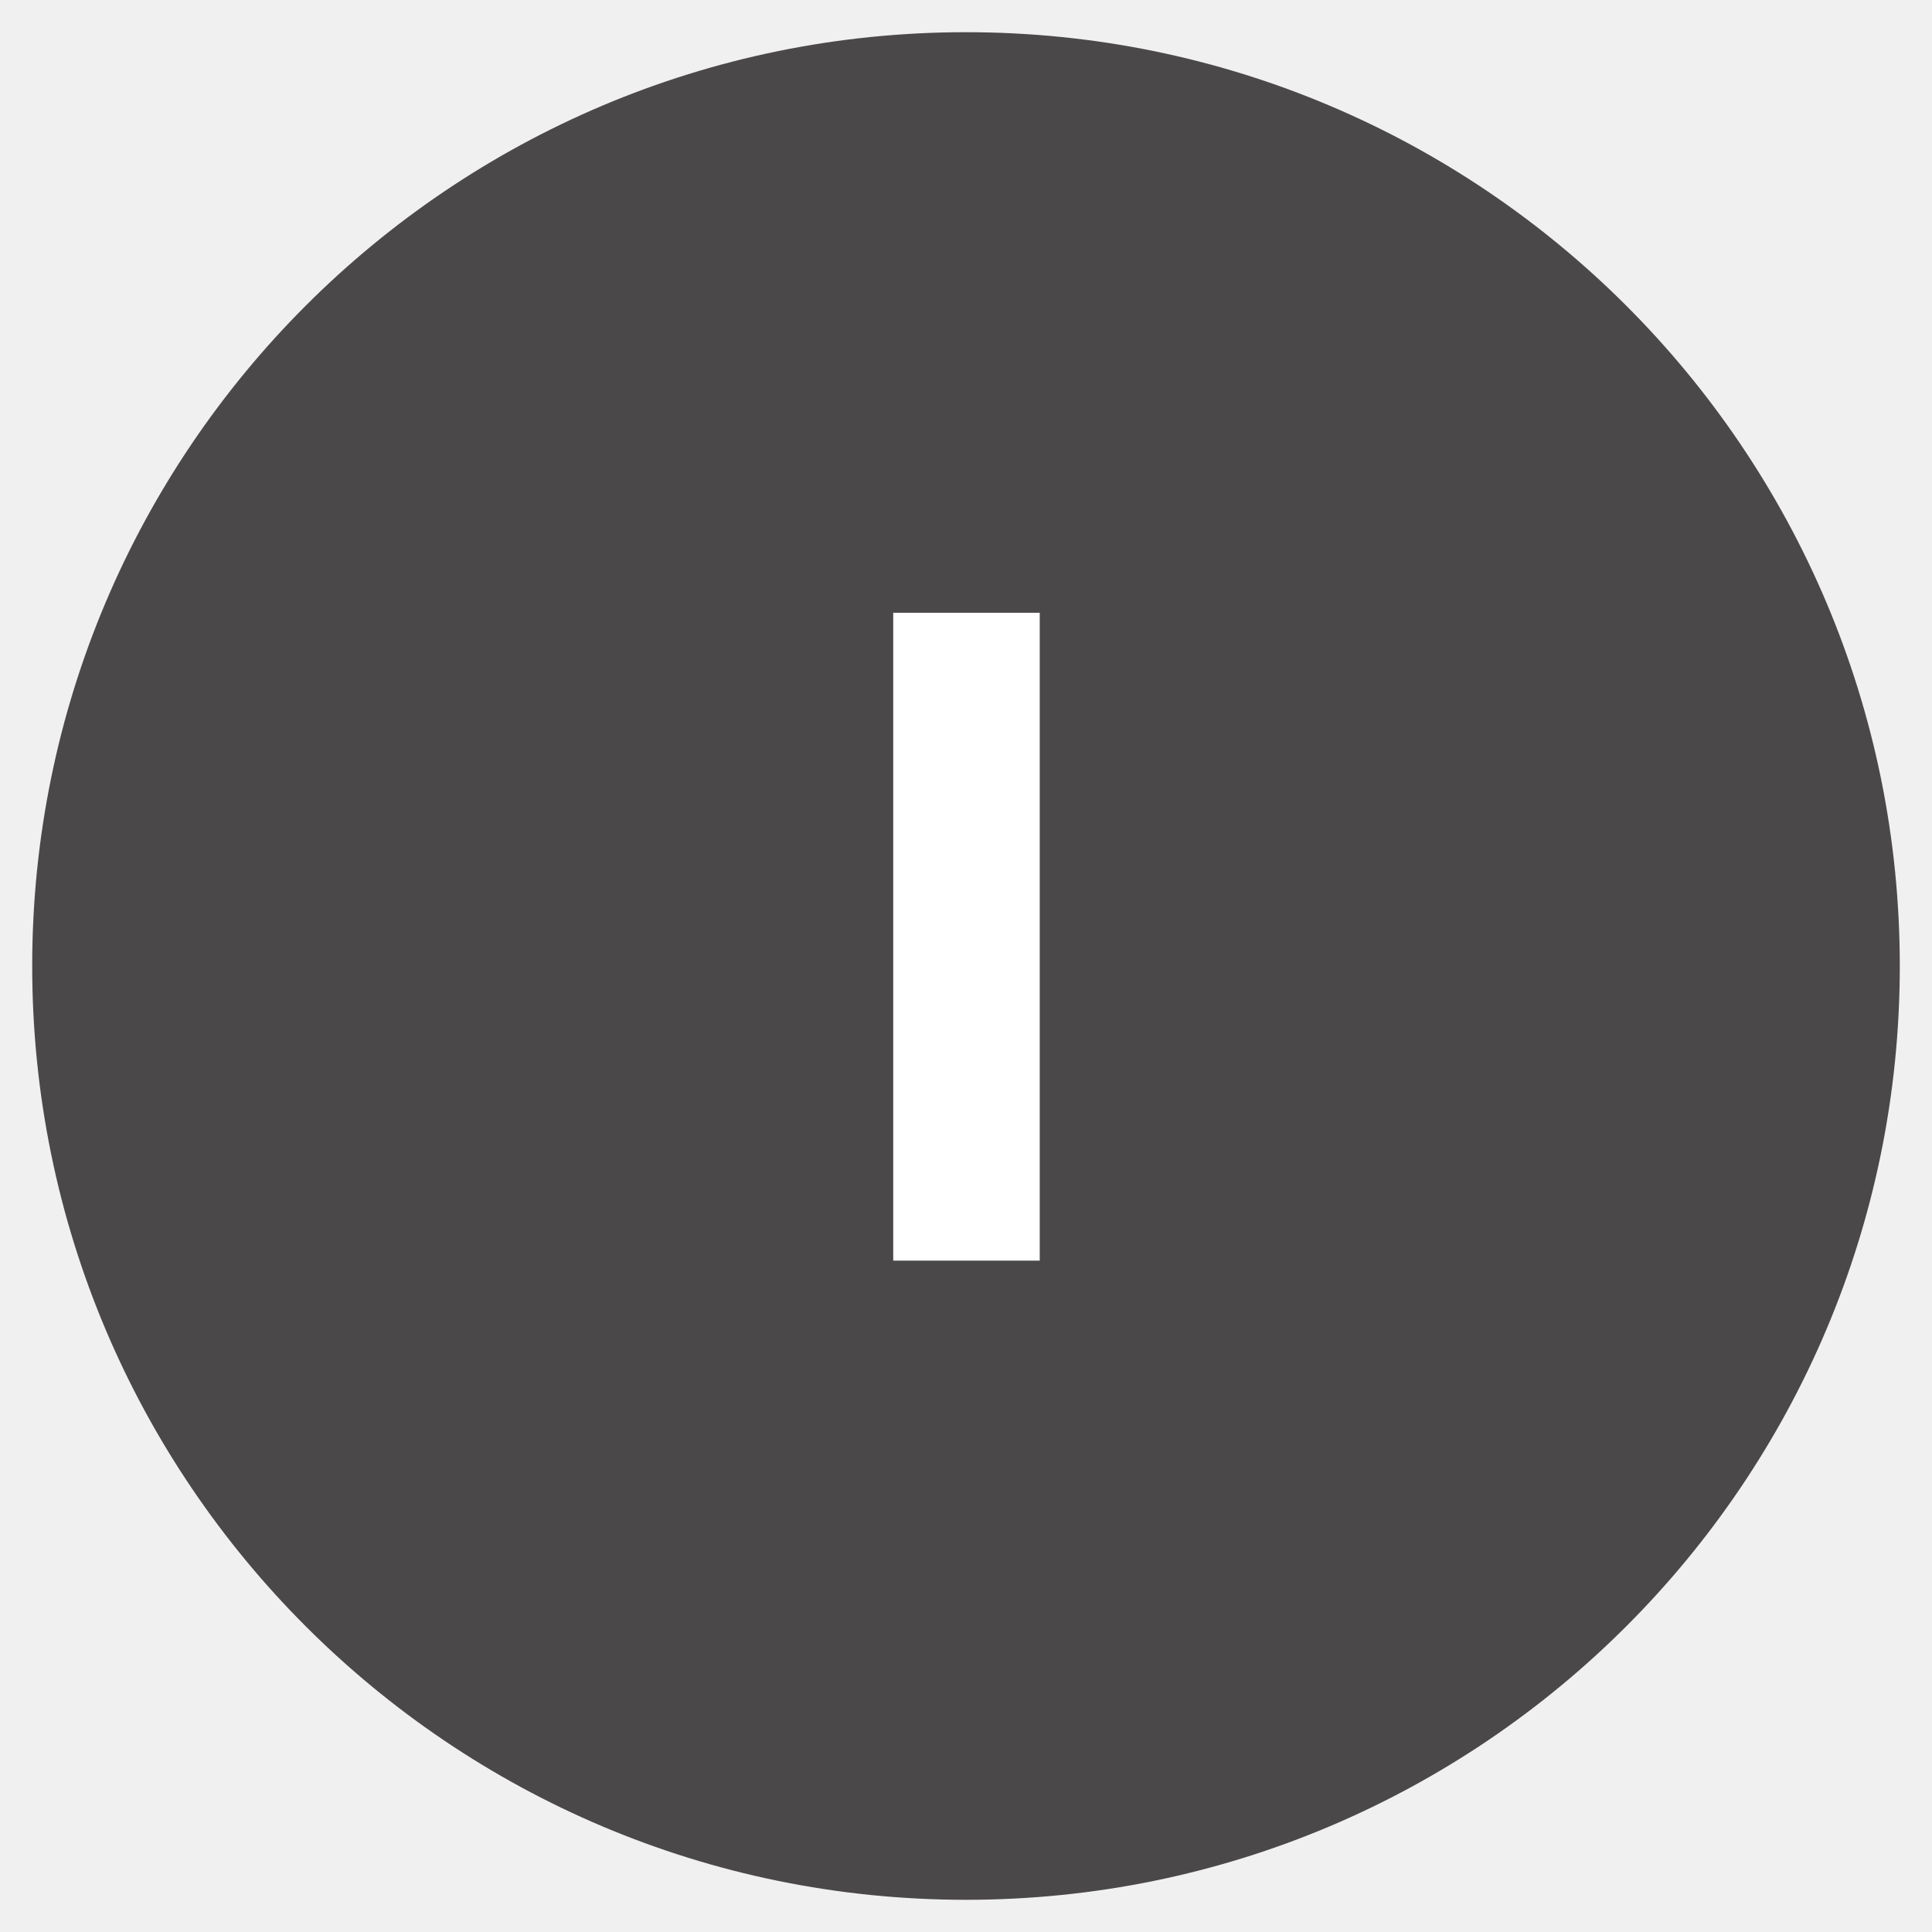
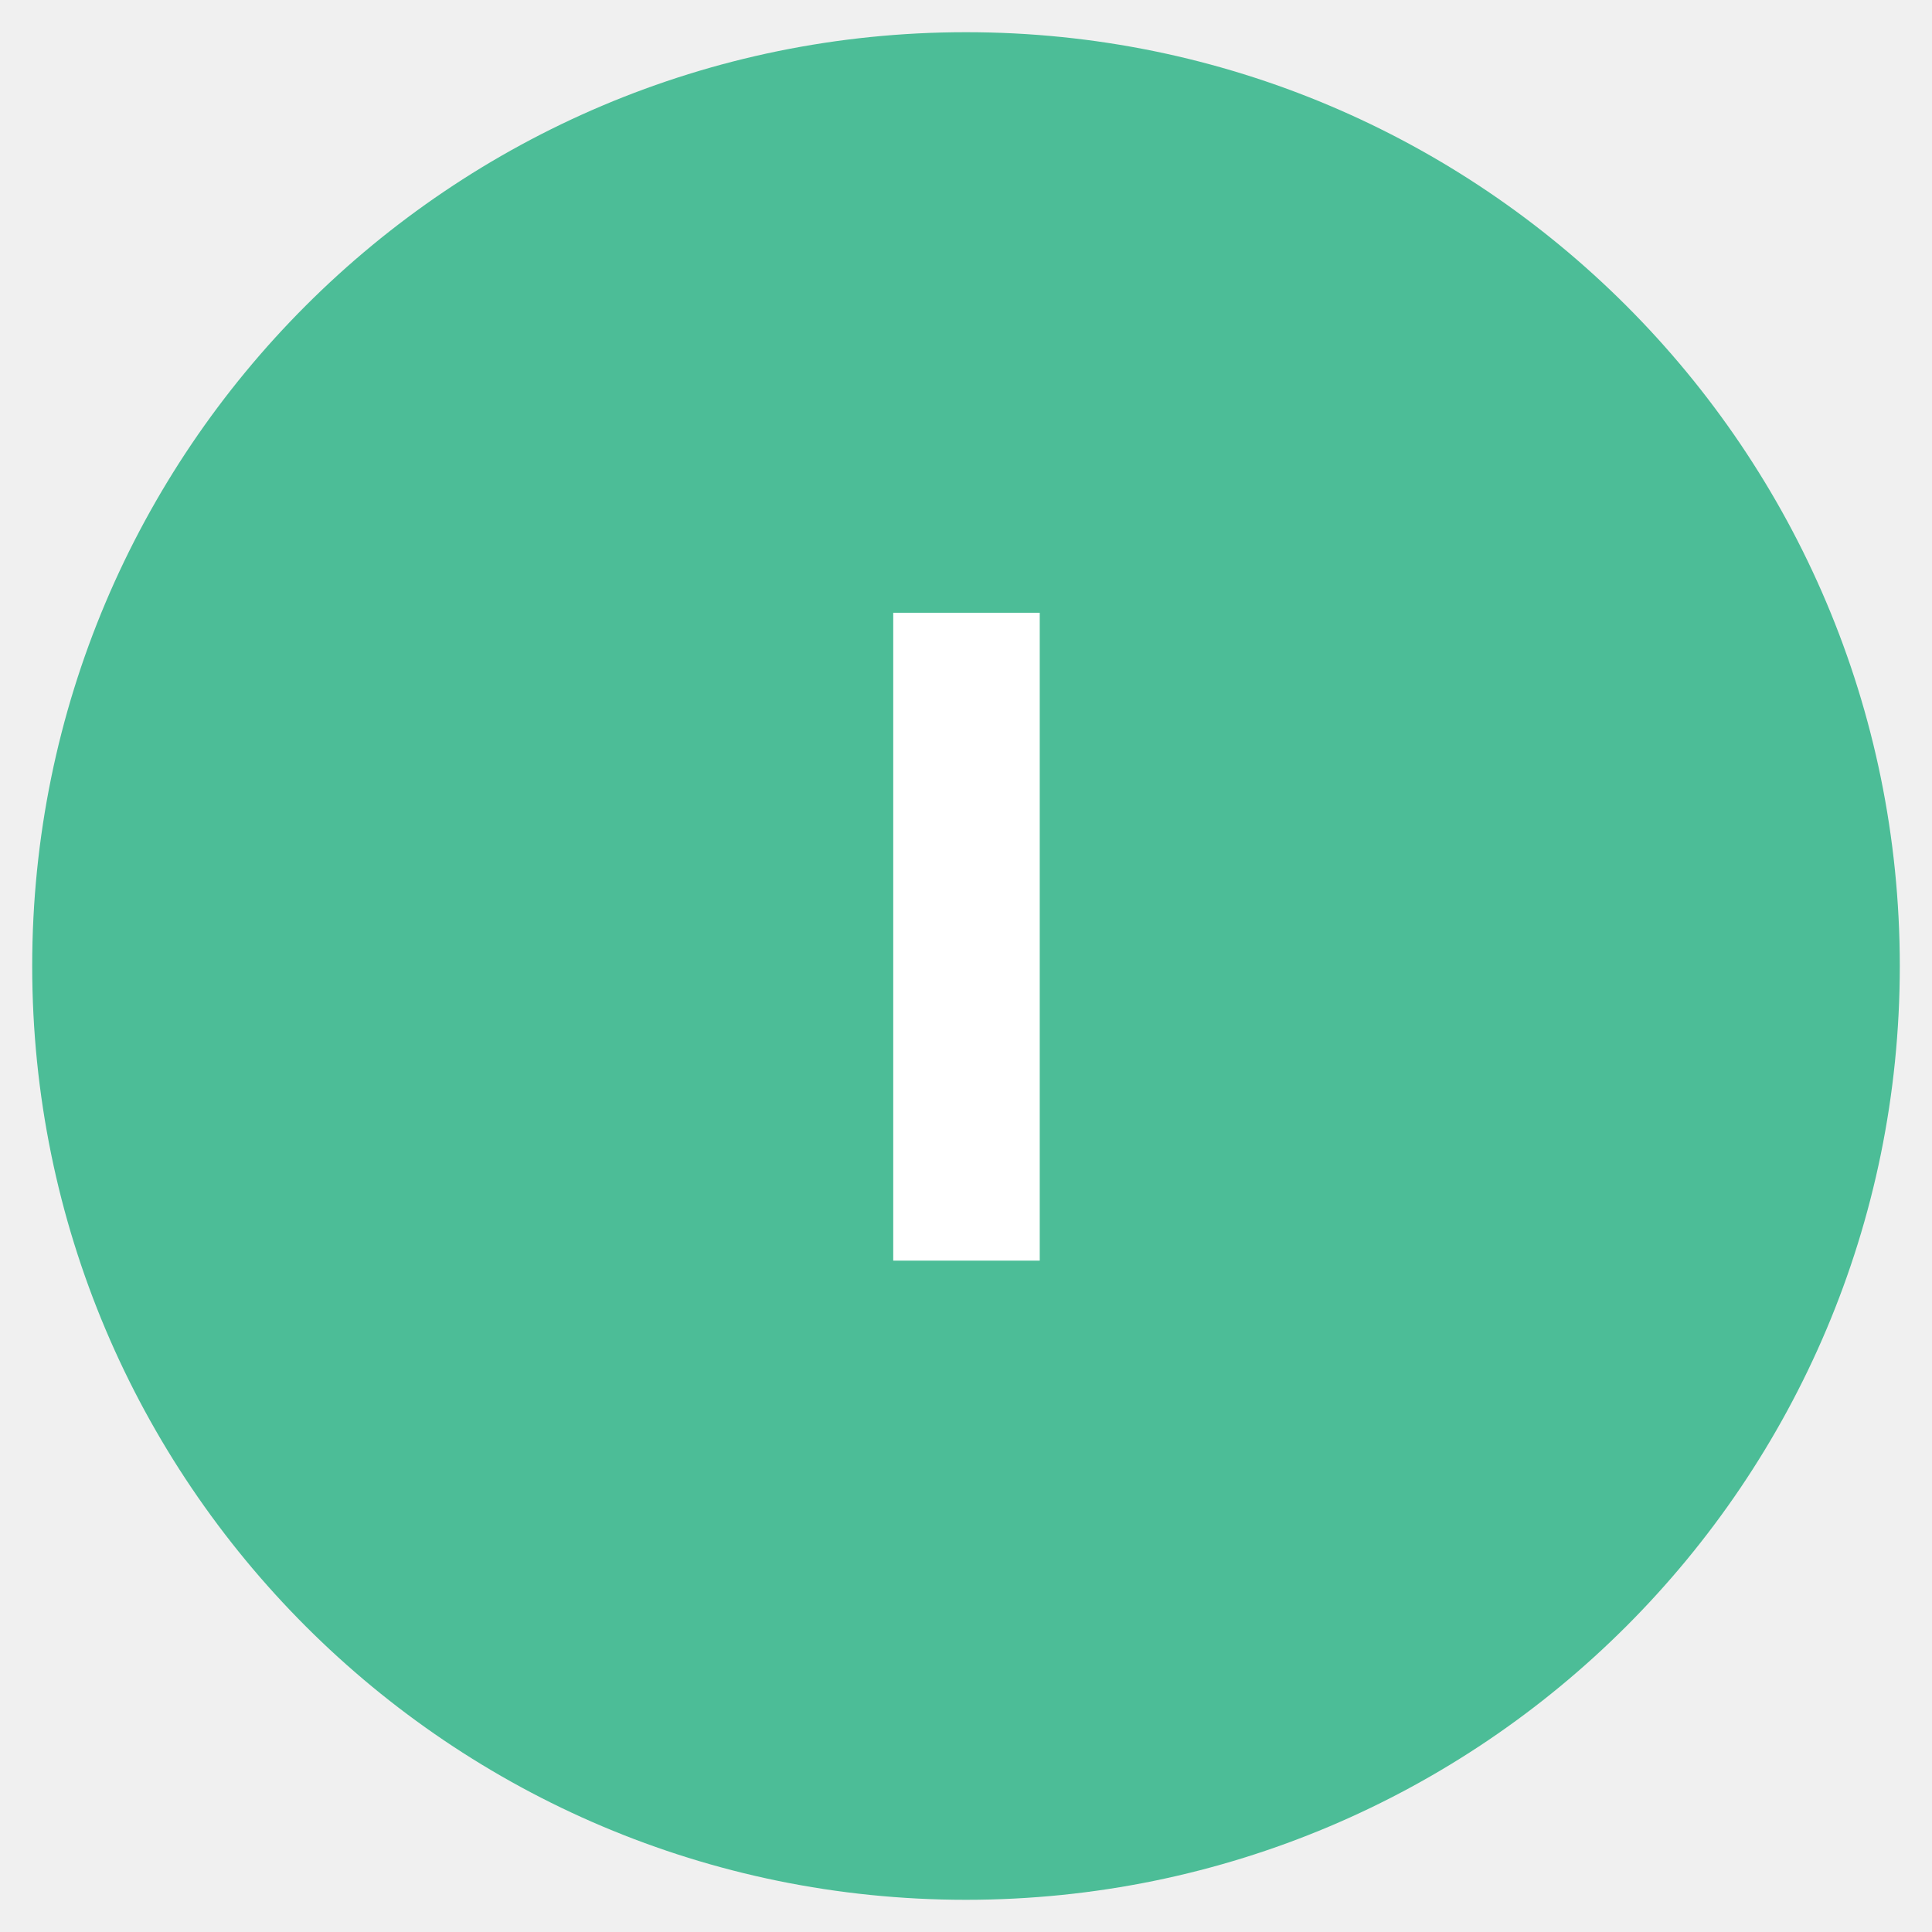
<svg xmlns="http://www.w3.org/2000/svg" id="HR" viewBox="0 0 60 60">
  <defs>
-     <style>.cls-1{fill:#fff;}.cls-2{fill:#4b484a;}</style>
+     <style>.cls-1{fill:#fff;}.cls-2{fill:#4cbd97;}</style>
  </defs>
  <circle class="cls-2" cx="30" cy="30" r="29" />
  <path class="cls-1" d="m27.74,39.15v-20.12h4.55v20.12h-4.55Z" />
</svg>
